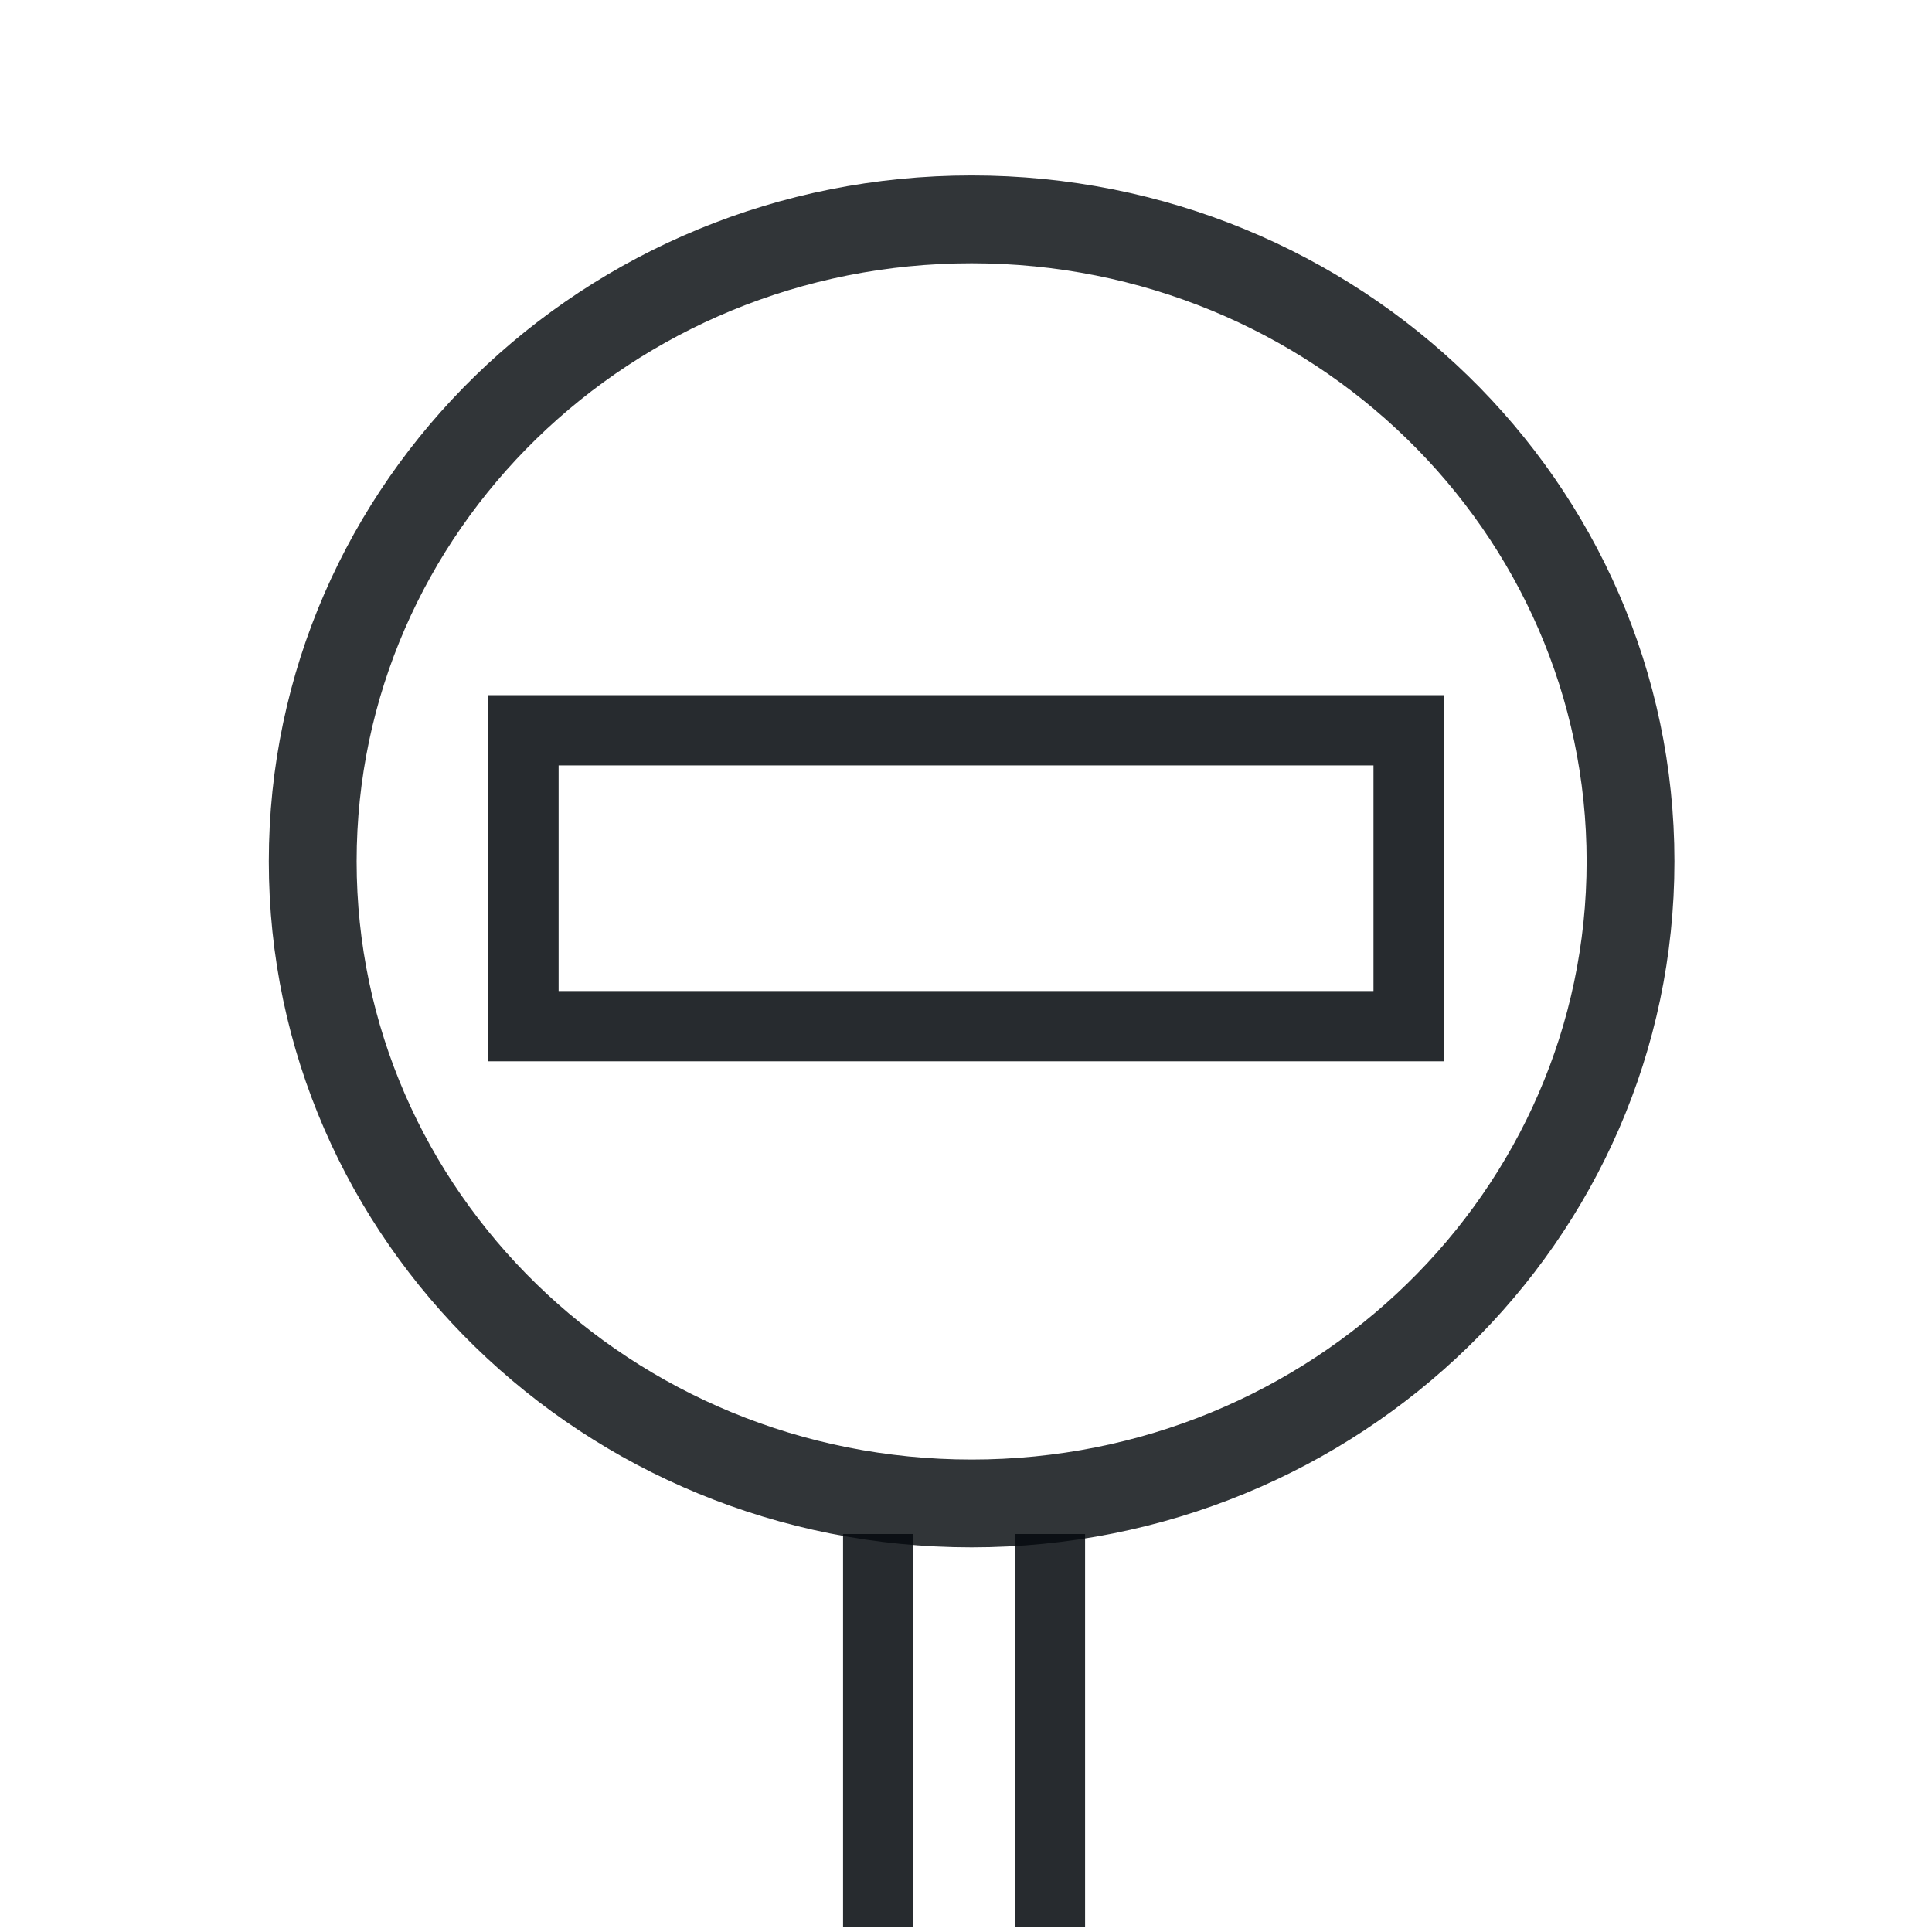
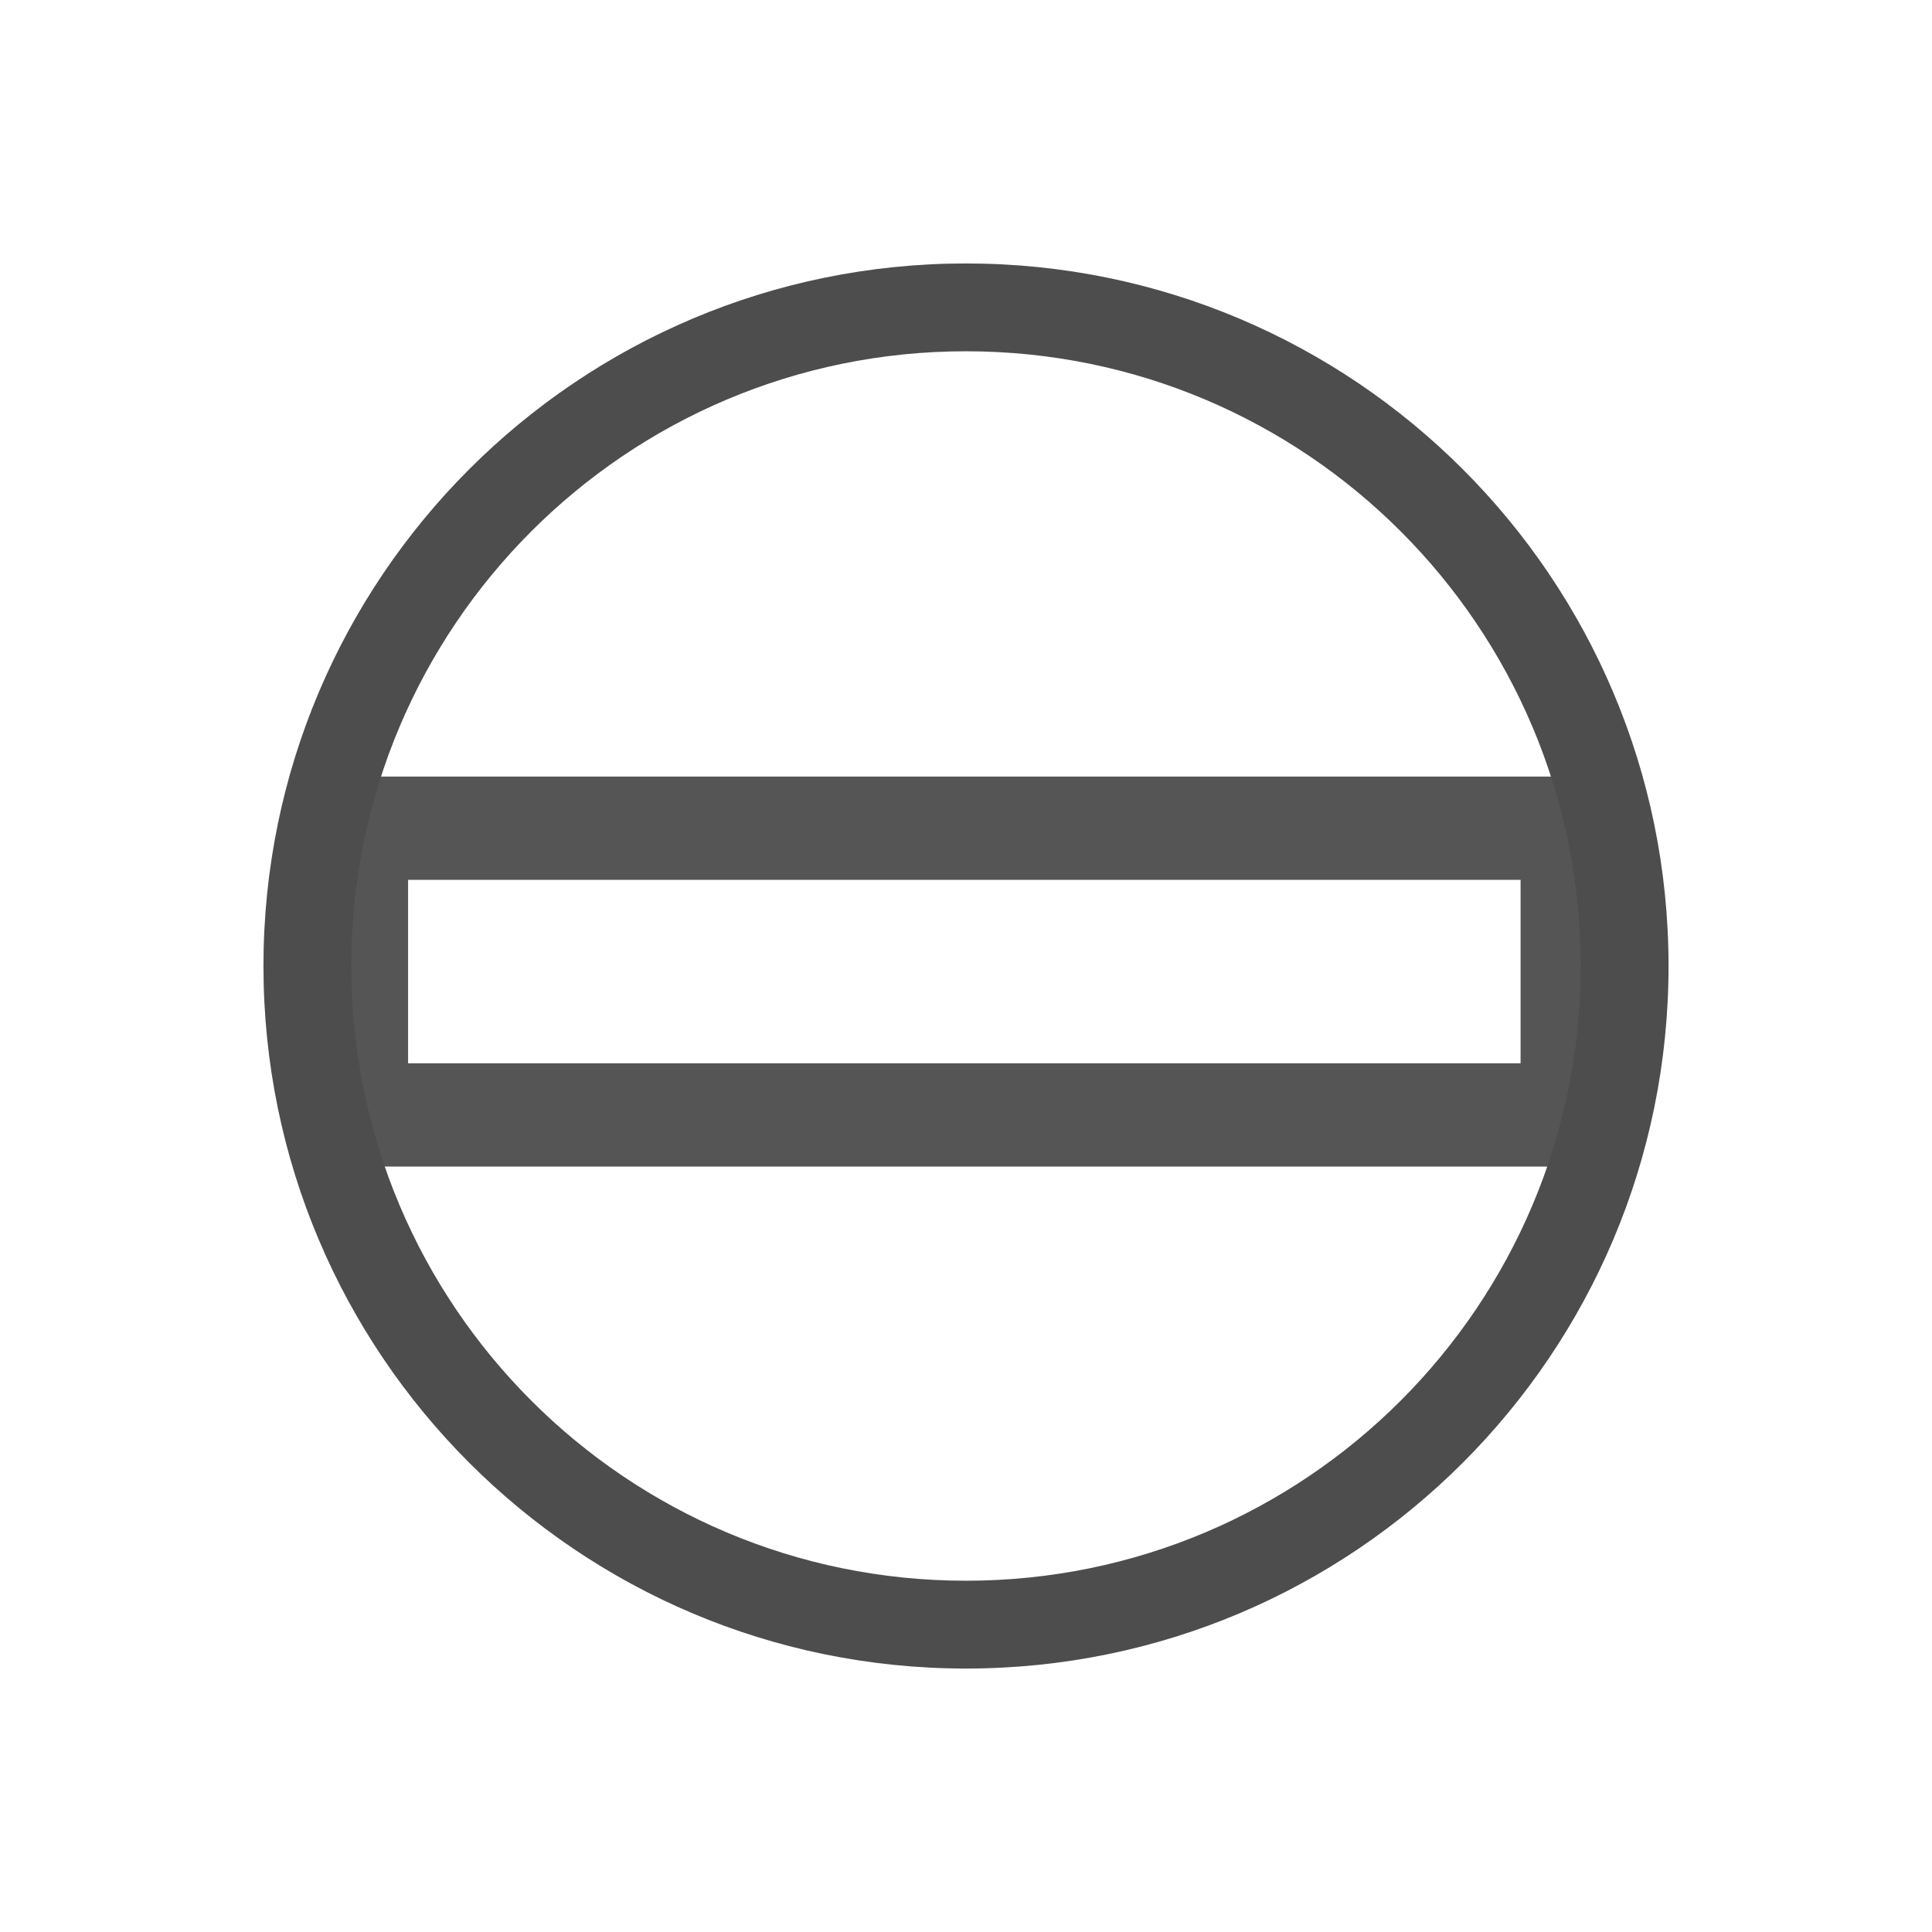
- <svg xmlns="http://www.w3.org/2000/svg" width="22" height="22" id="svg2" version="1.1" viewBox="0 0 22 22">
-   <defs id="defs4" />
-   <g id="layer1" transform="translate(0,-1030.362)">
-     <g id="g3320">
-       <ellipse ry="7.311" rx="7.503" cy="1040.171" cx="11.064" id="path3301" style="opacity:0.95;fill:none;fill-opacity:1;stroke:#050a0f;stroke-width:1;stroke-miterlimit:10;stroke-dasharray:none;stroke-opacity:0.863" />
-       <path id="path3217" d="m 5.961,1038.678 0,3.369 10.079,0 0,-3.369 z" style="fill:none;fill-rule:evenodd;stroke:#050a0f;stroke-width:0.8;stroke-linecap:butt;stroke-linejoin:miter;stroke-opacity:0.863;stroke-miterlimit:4;stroke-dasharray:none" />
-       <path id="path3212" d="m 10,1047.83 0,4.473 0,0" style="fill:none;fill-rule:evenodd;stroke:#050a0f;stroke-width:0.8;stroke-linecap:butt;stroke-linejoin:miter;stroke-opacity:0.863;stroke-miterlimit:4;stroke-dasharray:none" />
-       <path id="path3214" d="m 11.956,1047.83 0,4.473 0,0" style="fill:none;fill-rule:evenodd;stroke:#050a0f;stroke-width:0.8;stroke-linecap:butt;stroke-linejoin:miter;stroke-opacity:0.863;stroke-miterlimit:4;stroke-dasharray:none" />
-     </g>
-   </g>
+ <svg xmlns="http://www.w3.org/2000/svg" viewBox="0 0 22 22" id="svg2" version="1.1">
+   <defs id="defs3051">
+     <style type="text/css" id="current-color-scheme">
+       .ColorScheme-Text {
+         color:#4d4d4d;
+       }
+       </style>
+   </defs>
+   <path style="fill:currentColor;fill-opacity:1;stroke:none" d="M 11 3 A 8 8 0 0 0 3 11 A 8 8 0 0 0 11 19 A 8 8 0 0 0 19 11 A 8 8 0 0 0 11 3 z M 11 4 A 7 7 0 0 1 18 11 A 7 7 0 0 1 11 18 A 7 7 0 0 1 4 11 A 7 7 0 0 1 11 4 z " class="ColorScheme-Text" id="path6" />
+   <rect style="opacity:0.95;fill:none;fill-opacity:1;stroke:#4d4d4d;stroke-width:1.176;stroke-miterlimit:4;stroke-dasharray:none;stroke-opacity:1" id="rect3196" width="13.844" height="3.265" x="4.059" y="9.431" />
</svg>
